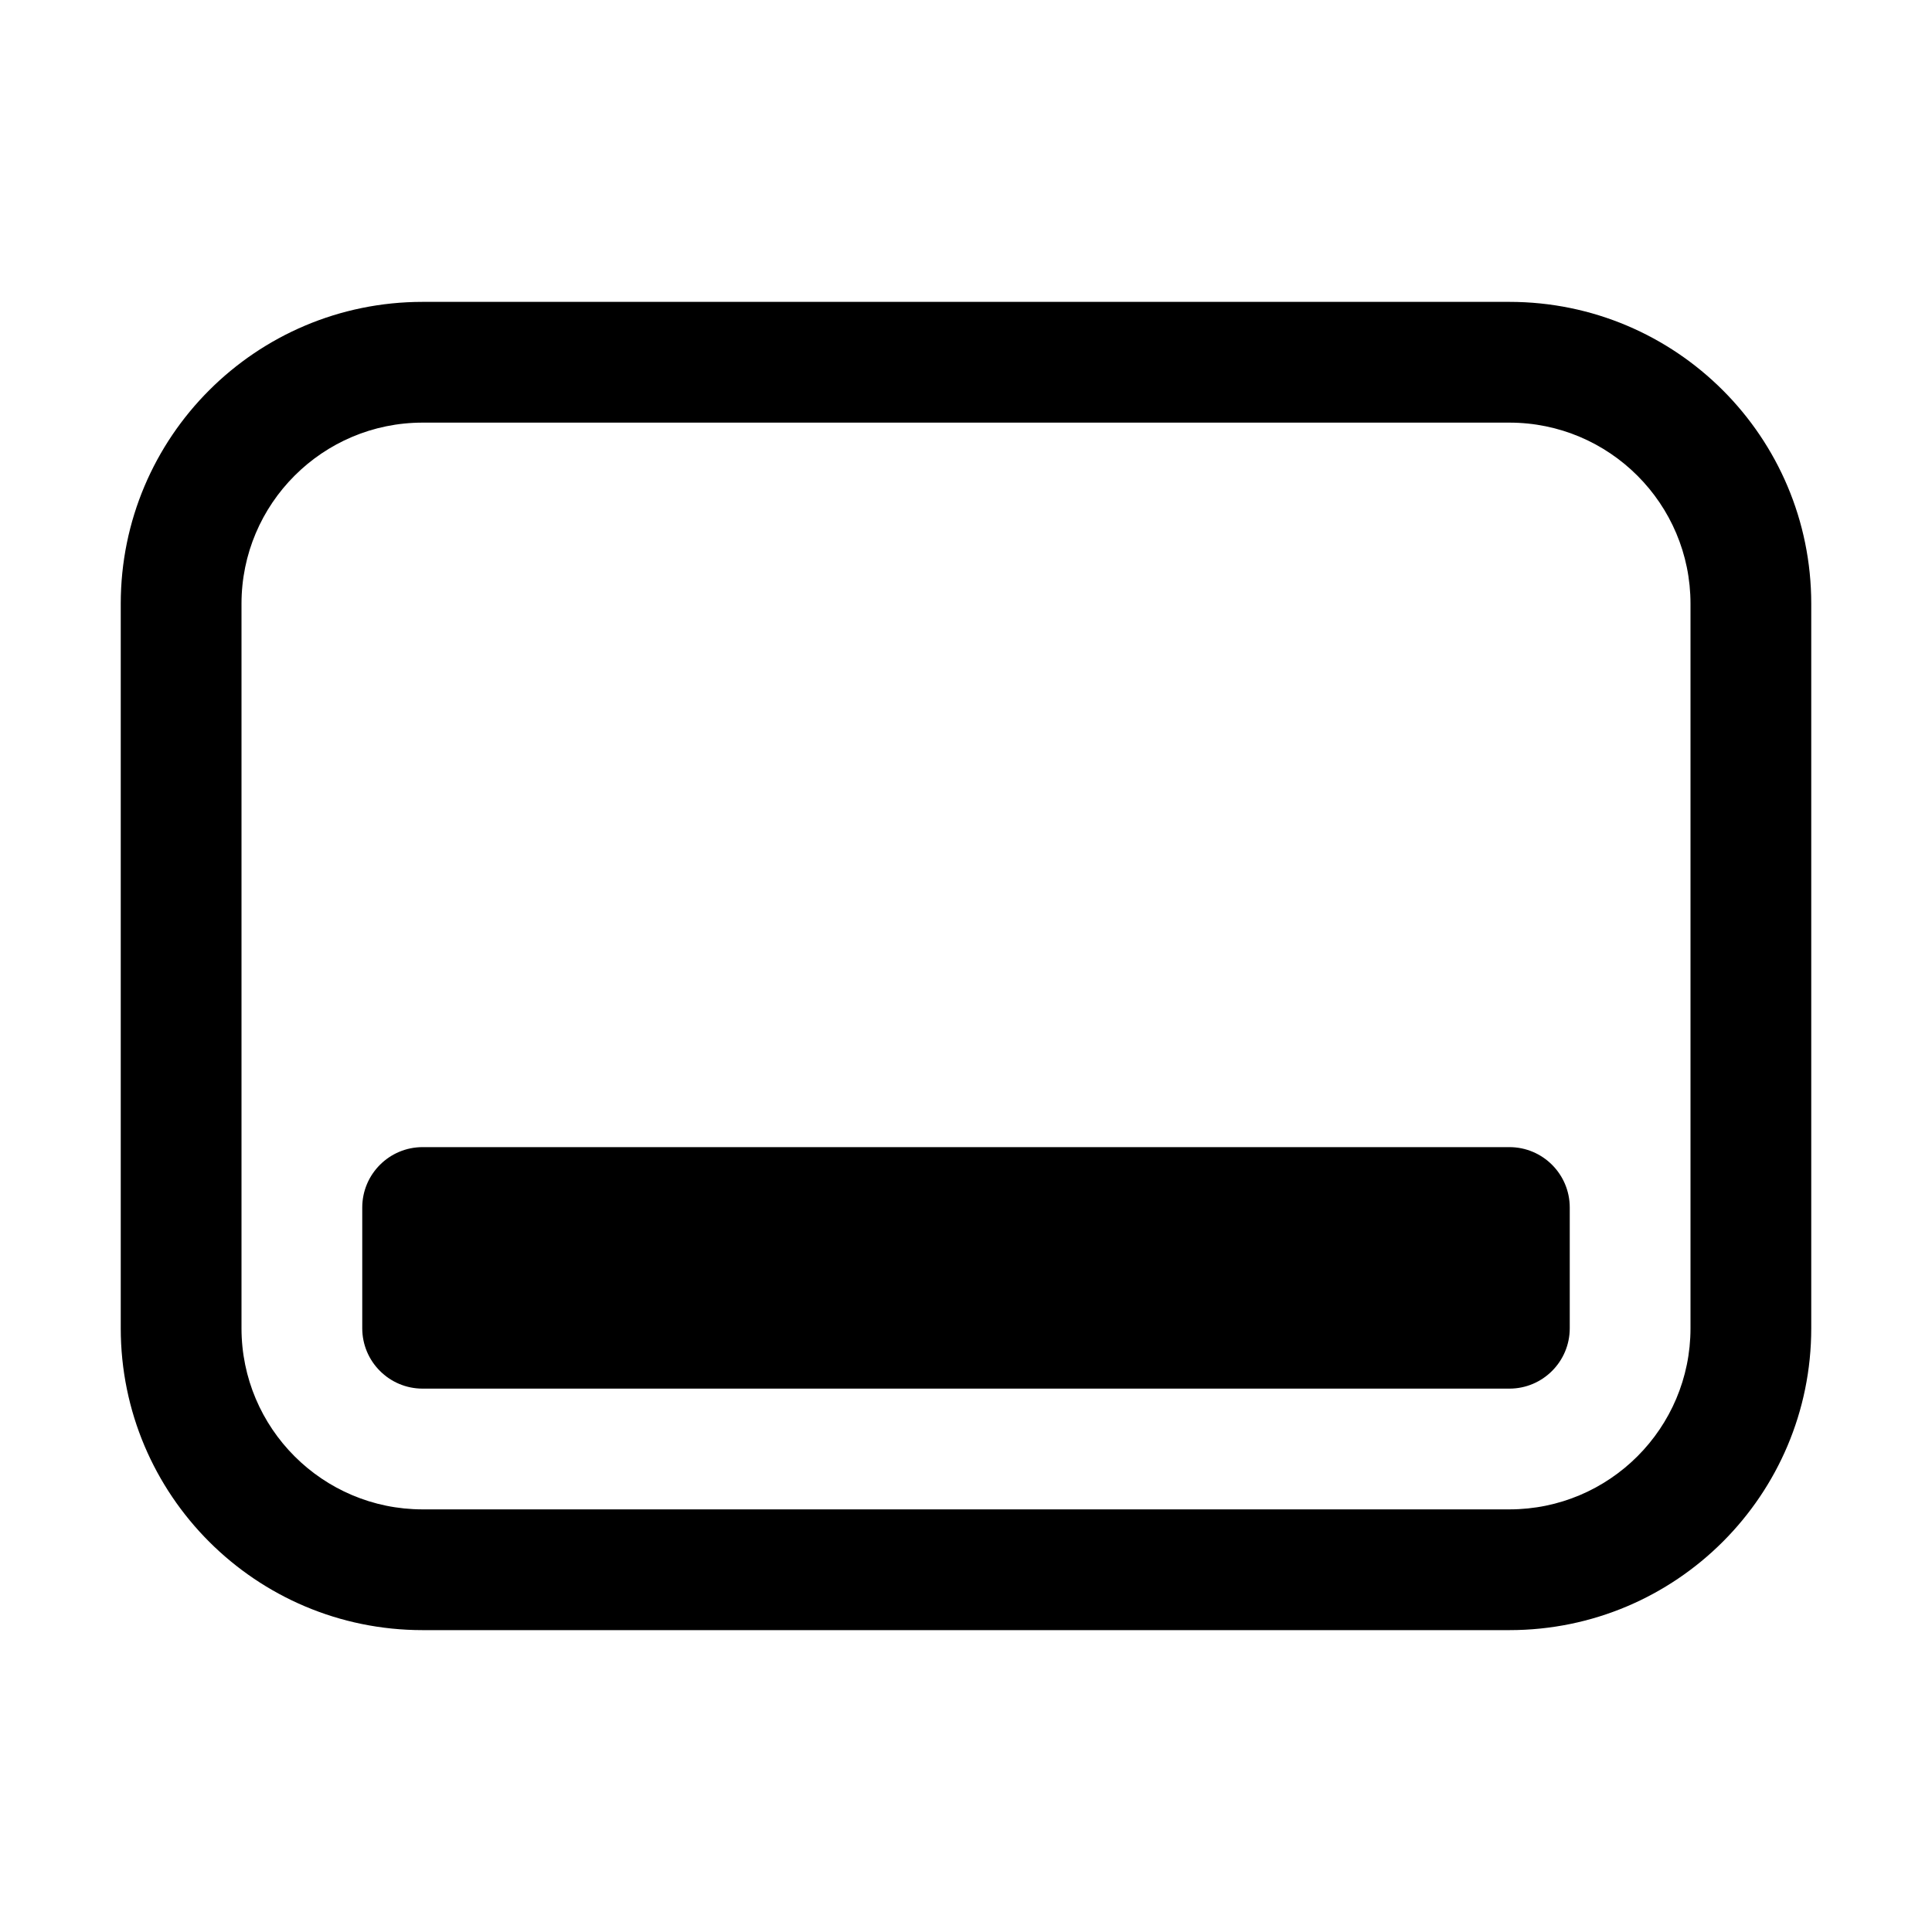
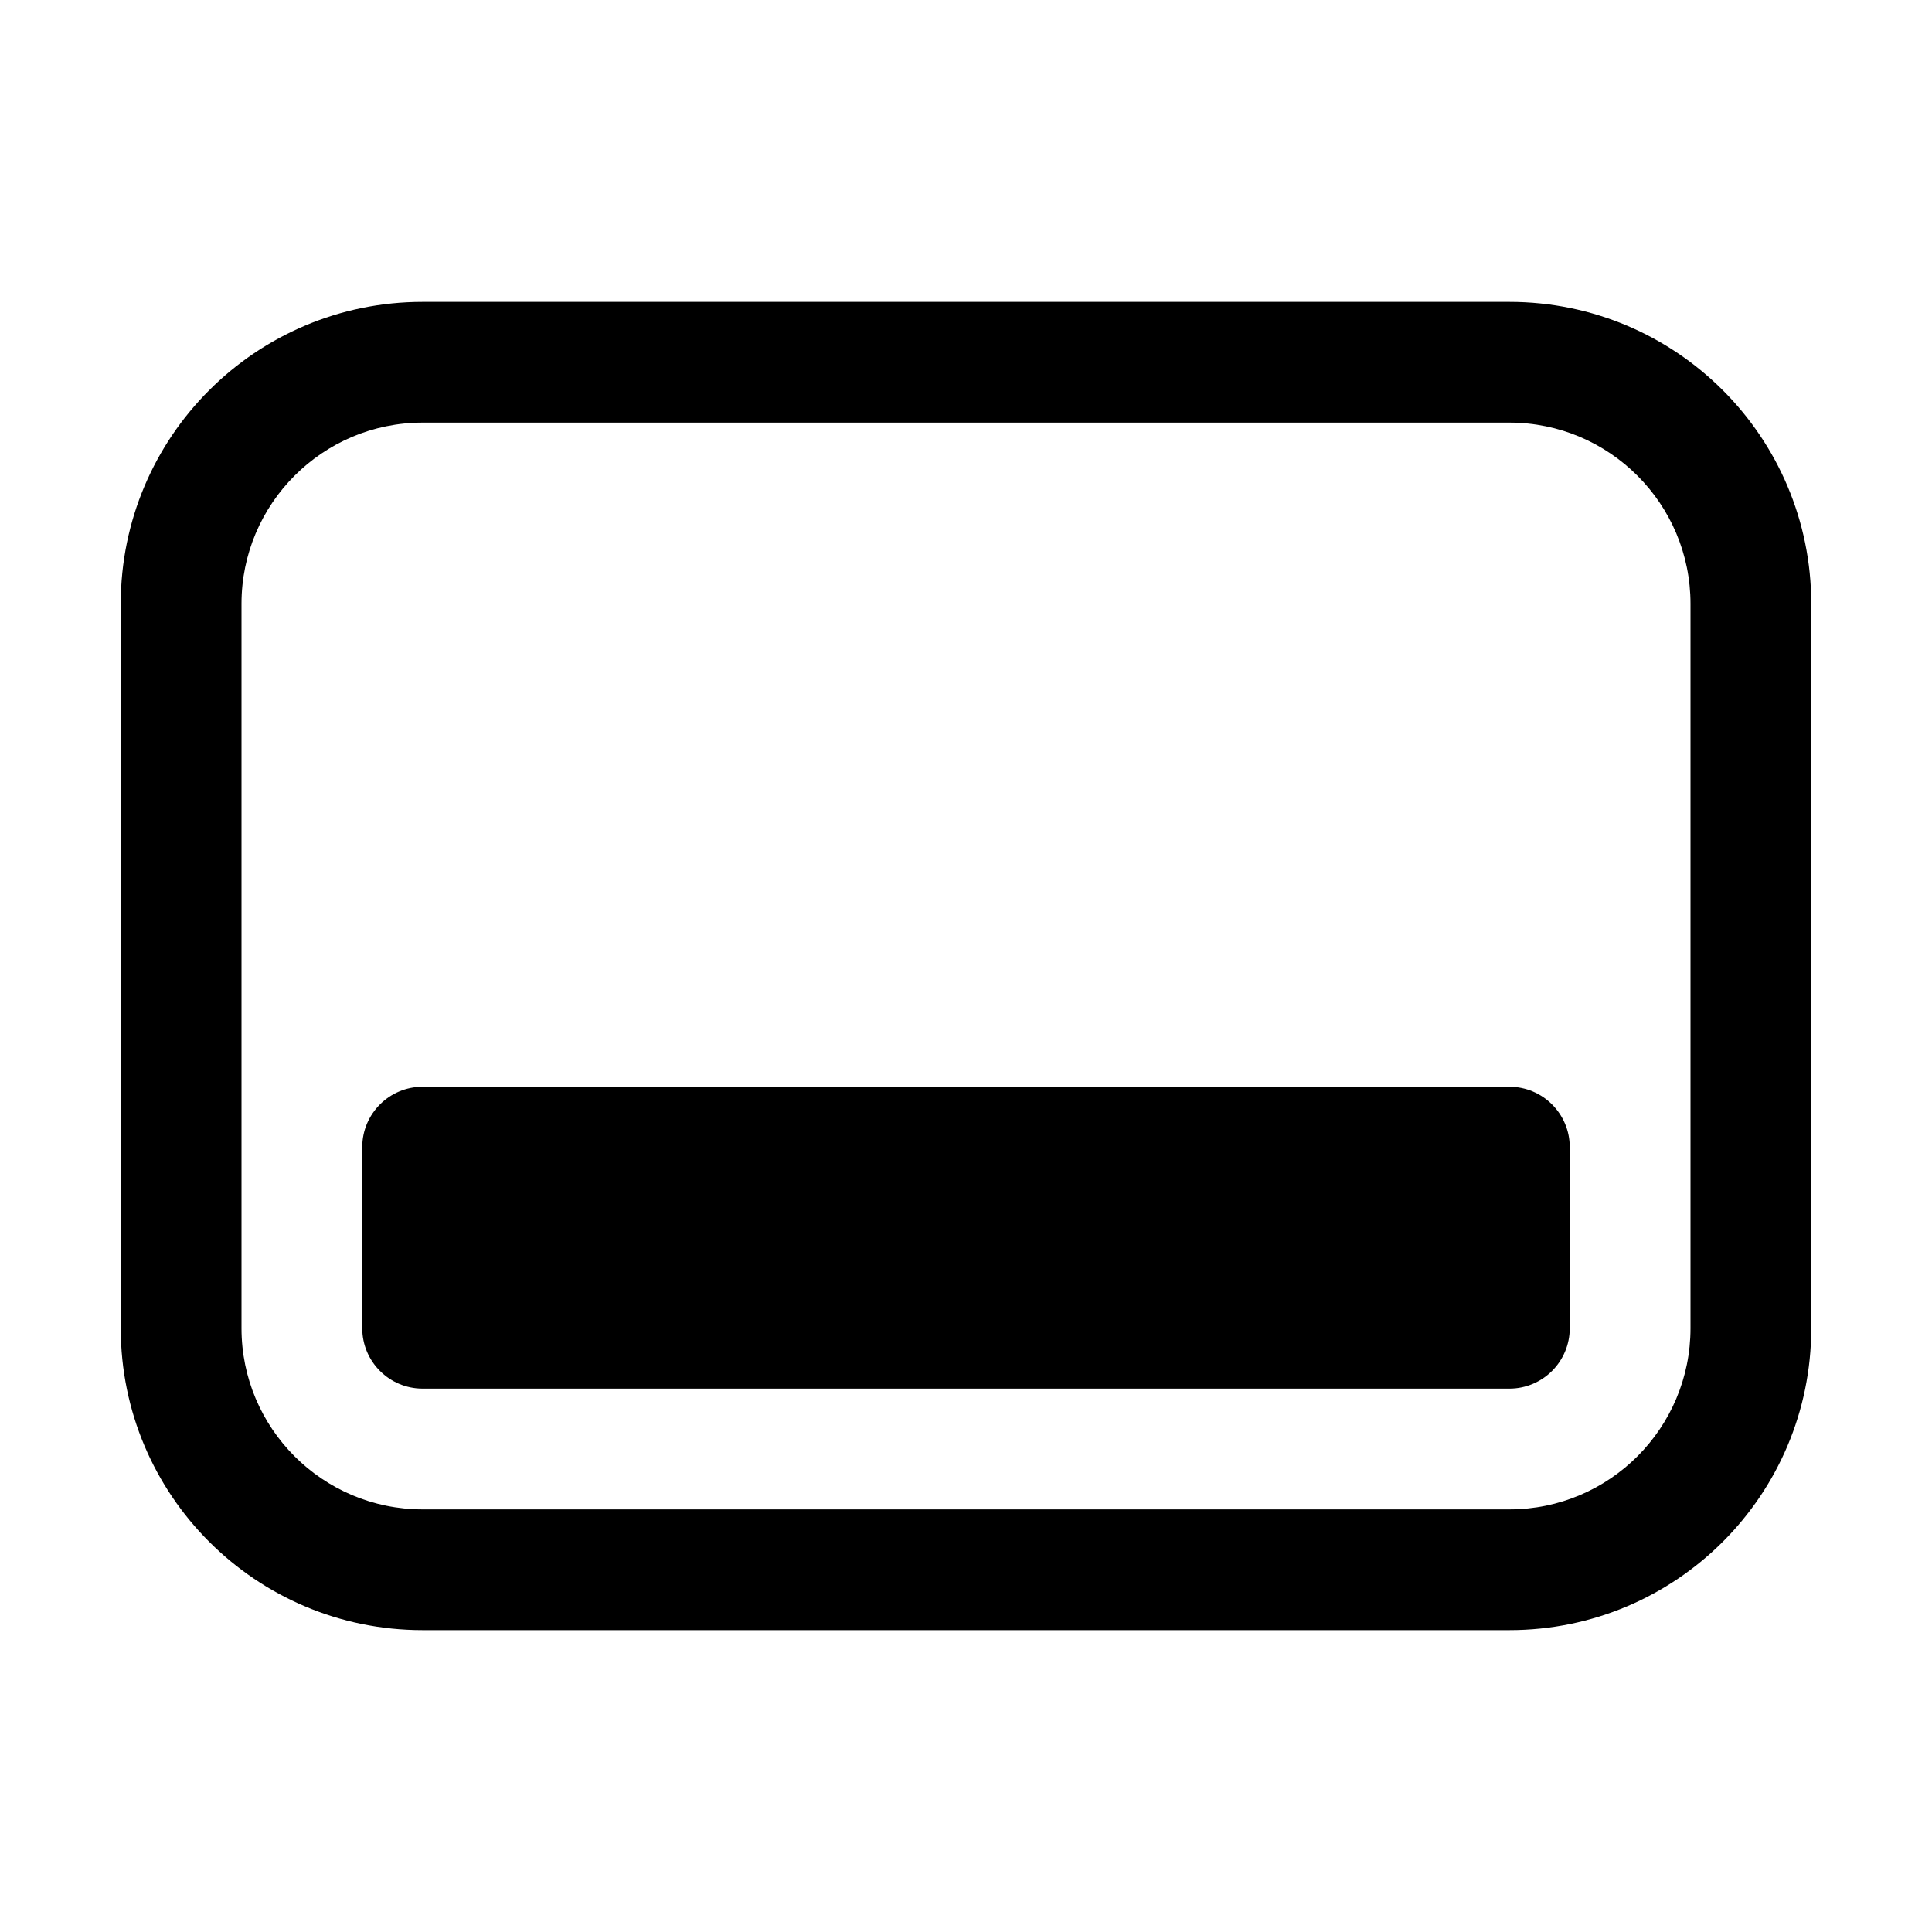
<svg xmlns="http://www.w3.org/2000/svg" width="16" height="16" viewBox="0 0 16 16" fill="none">
  <path d="M14 5C14 4.172 13.328 3.5 12.5 3.5H3.5C2.672 3.5 2 4.172 2 5V11C2 11.828 2.672 12.5 3.5 12.5H12.5C13.328 12.5 14 11.828 14 11V5ZM15 11C15 12.381 13.881 13.5 12.5 13.5H3.5C2.119 13.5 1 12.381 1 11V5C1 3.619 2.119 2.5 3.5 2.5H12.5C13.881 2.5 15 3.619 15 5V11Z" fill="black" />
-   <path d="M3 10C3 9.724 3.224 9.5 3.5 9.5H12.5C12.776 9.5 13 9.724 13 10V11C13 11.276 12.776 11.5 12.5 11.5H3.5C3.224 11.5 3 11.276 3 11V10Z" fill="black" />
+   <path d="M3 9.5C3 9.224 3.224 9 3.5 9H12.5C12.776 9 13 9.224 13 9.5V11C13 11.276 12.776 11.5 12.5 11.5H3.5C3.224 11.5 3 11.276 3 11V9.5Z" fill="black" />
</svg>
